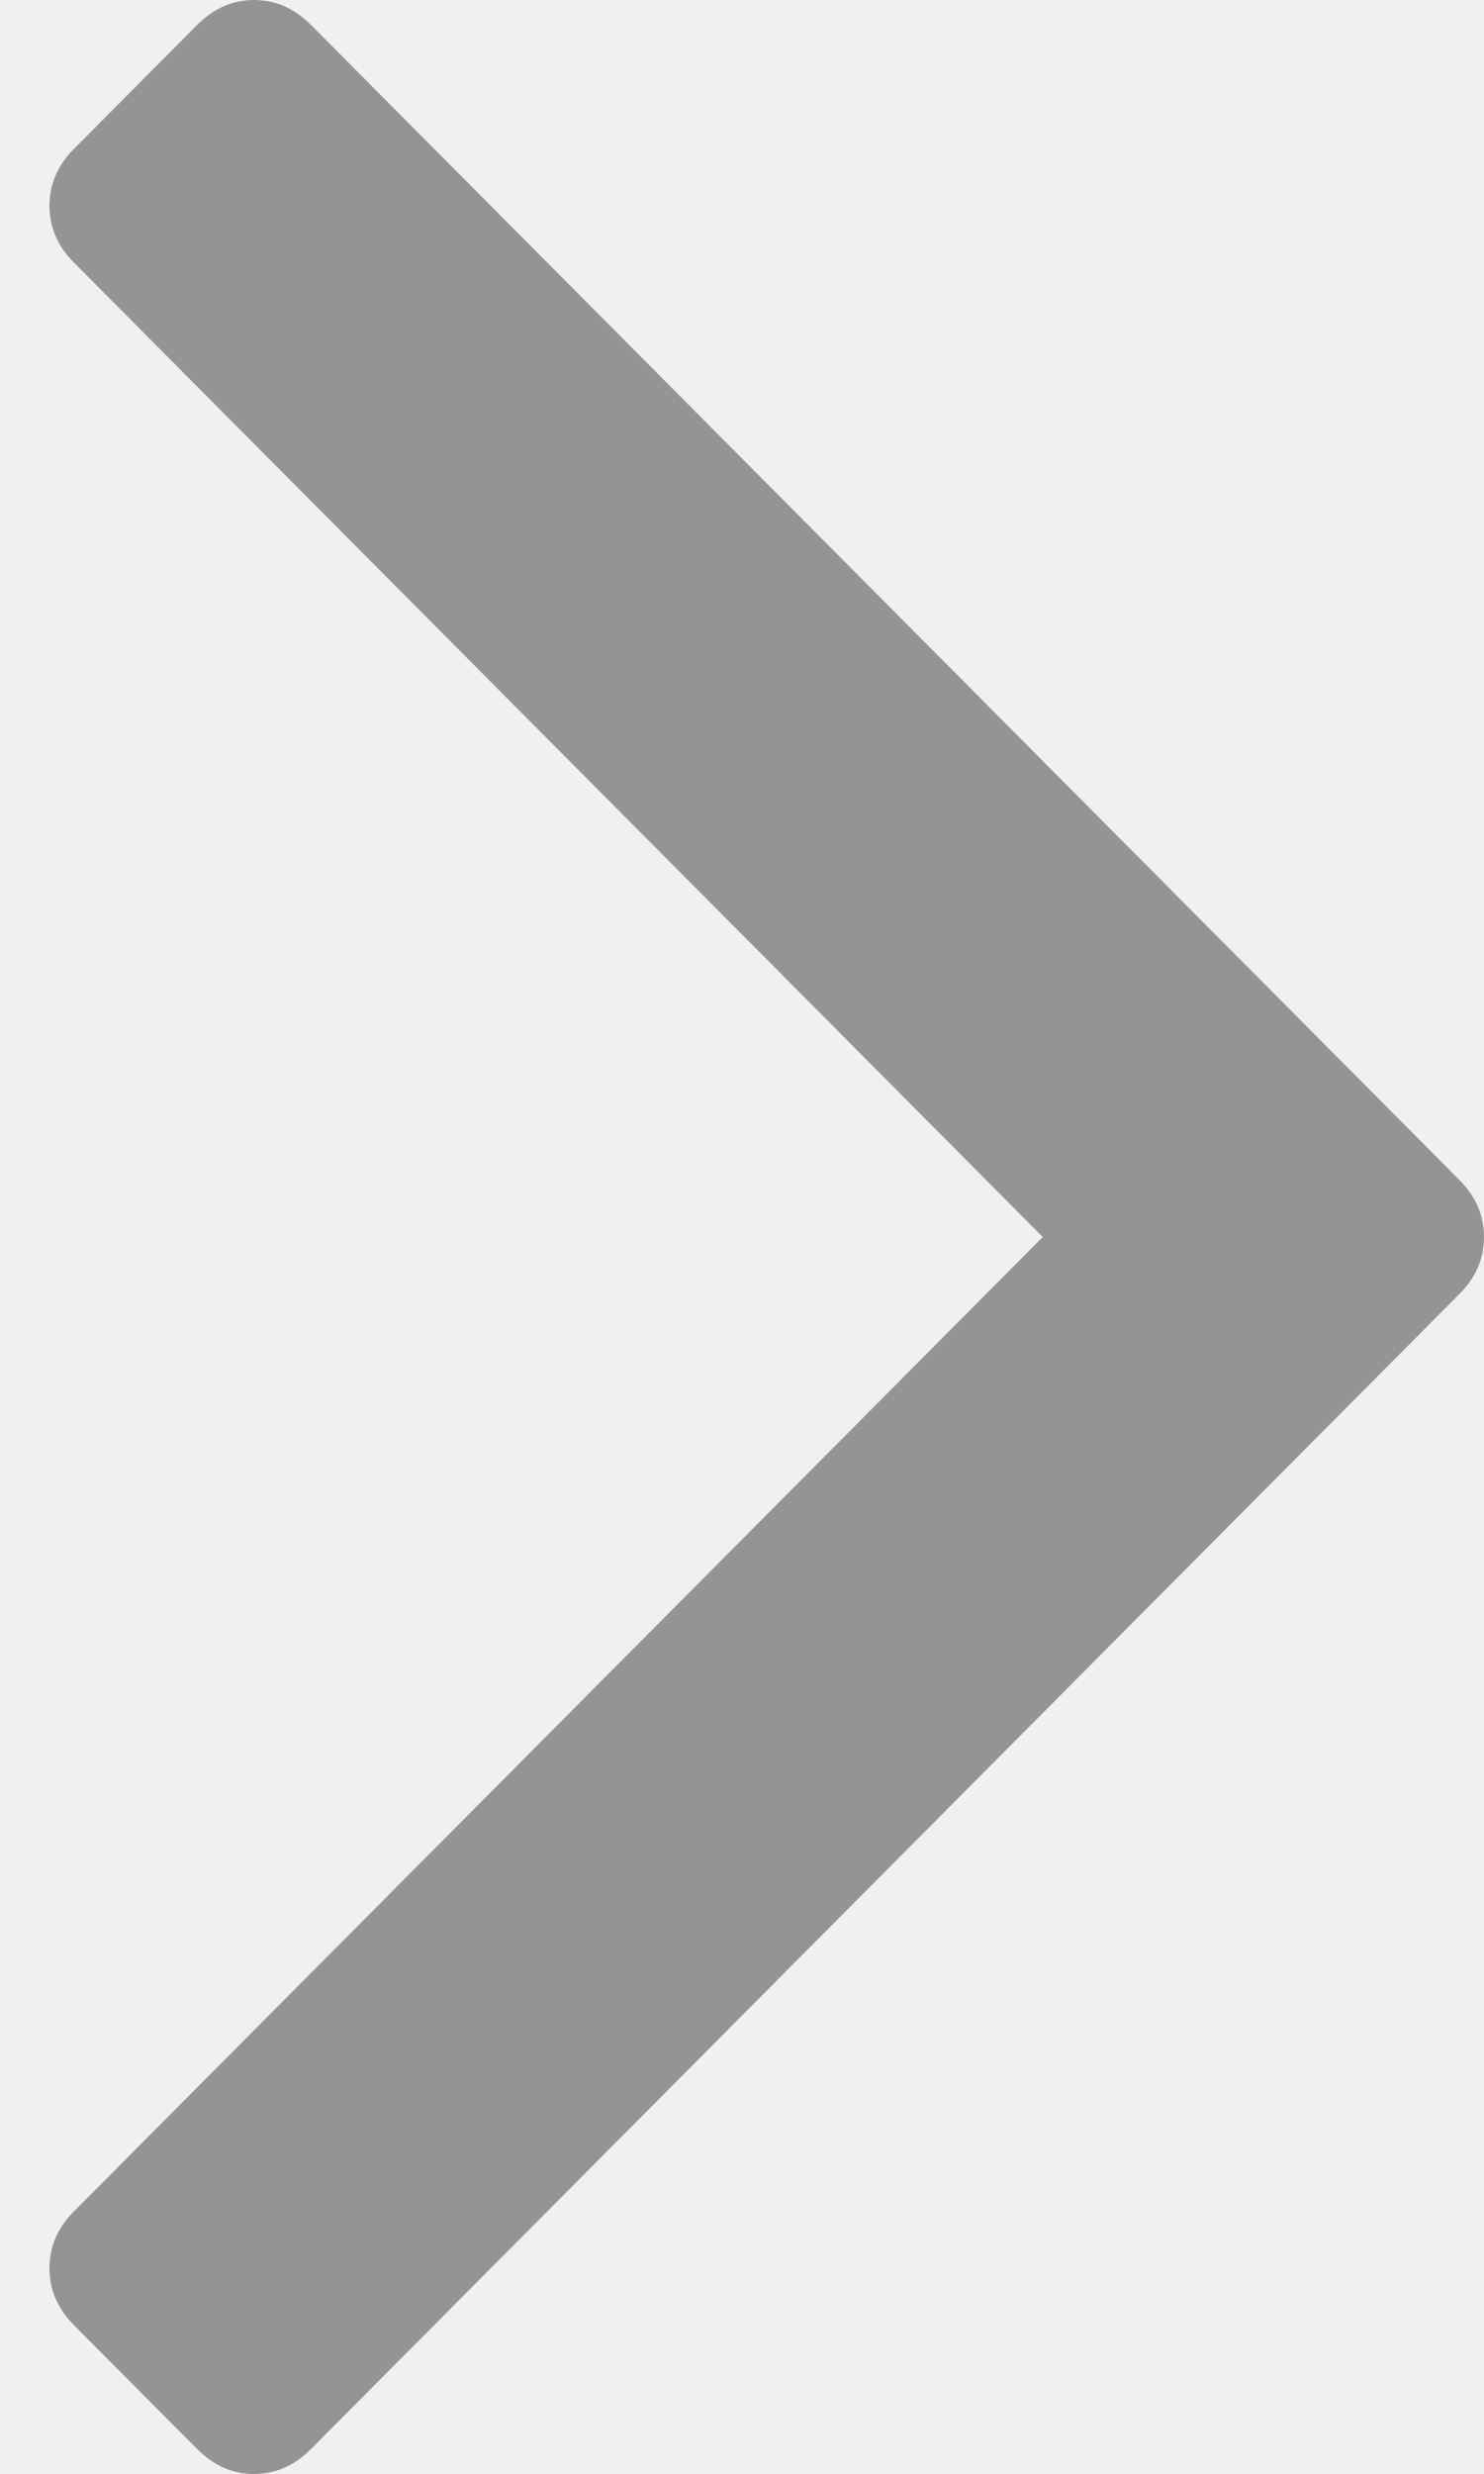
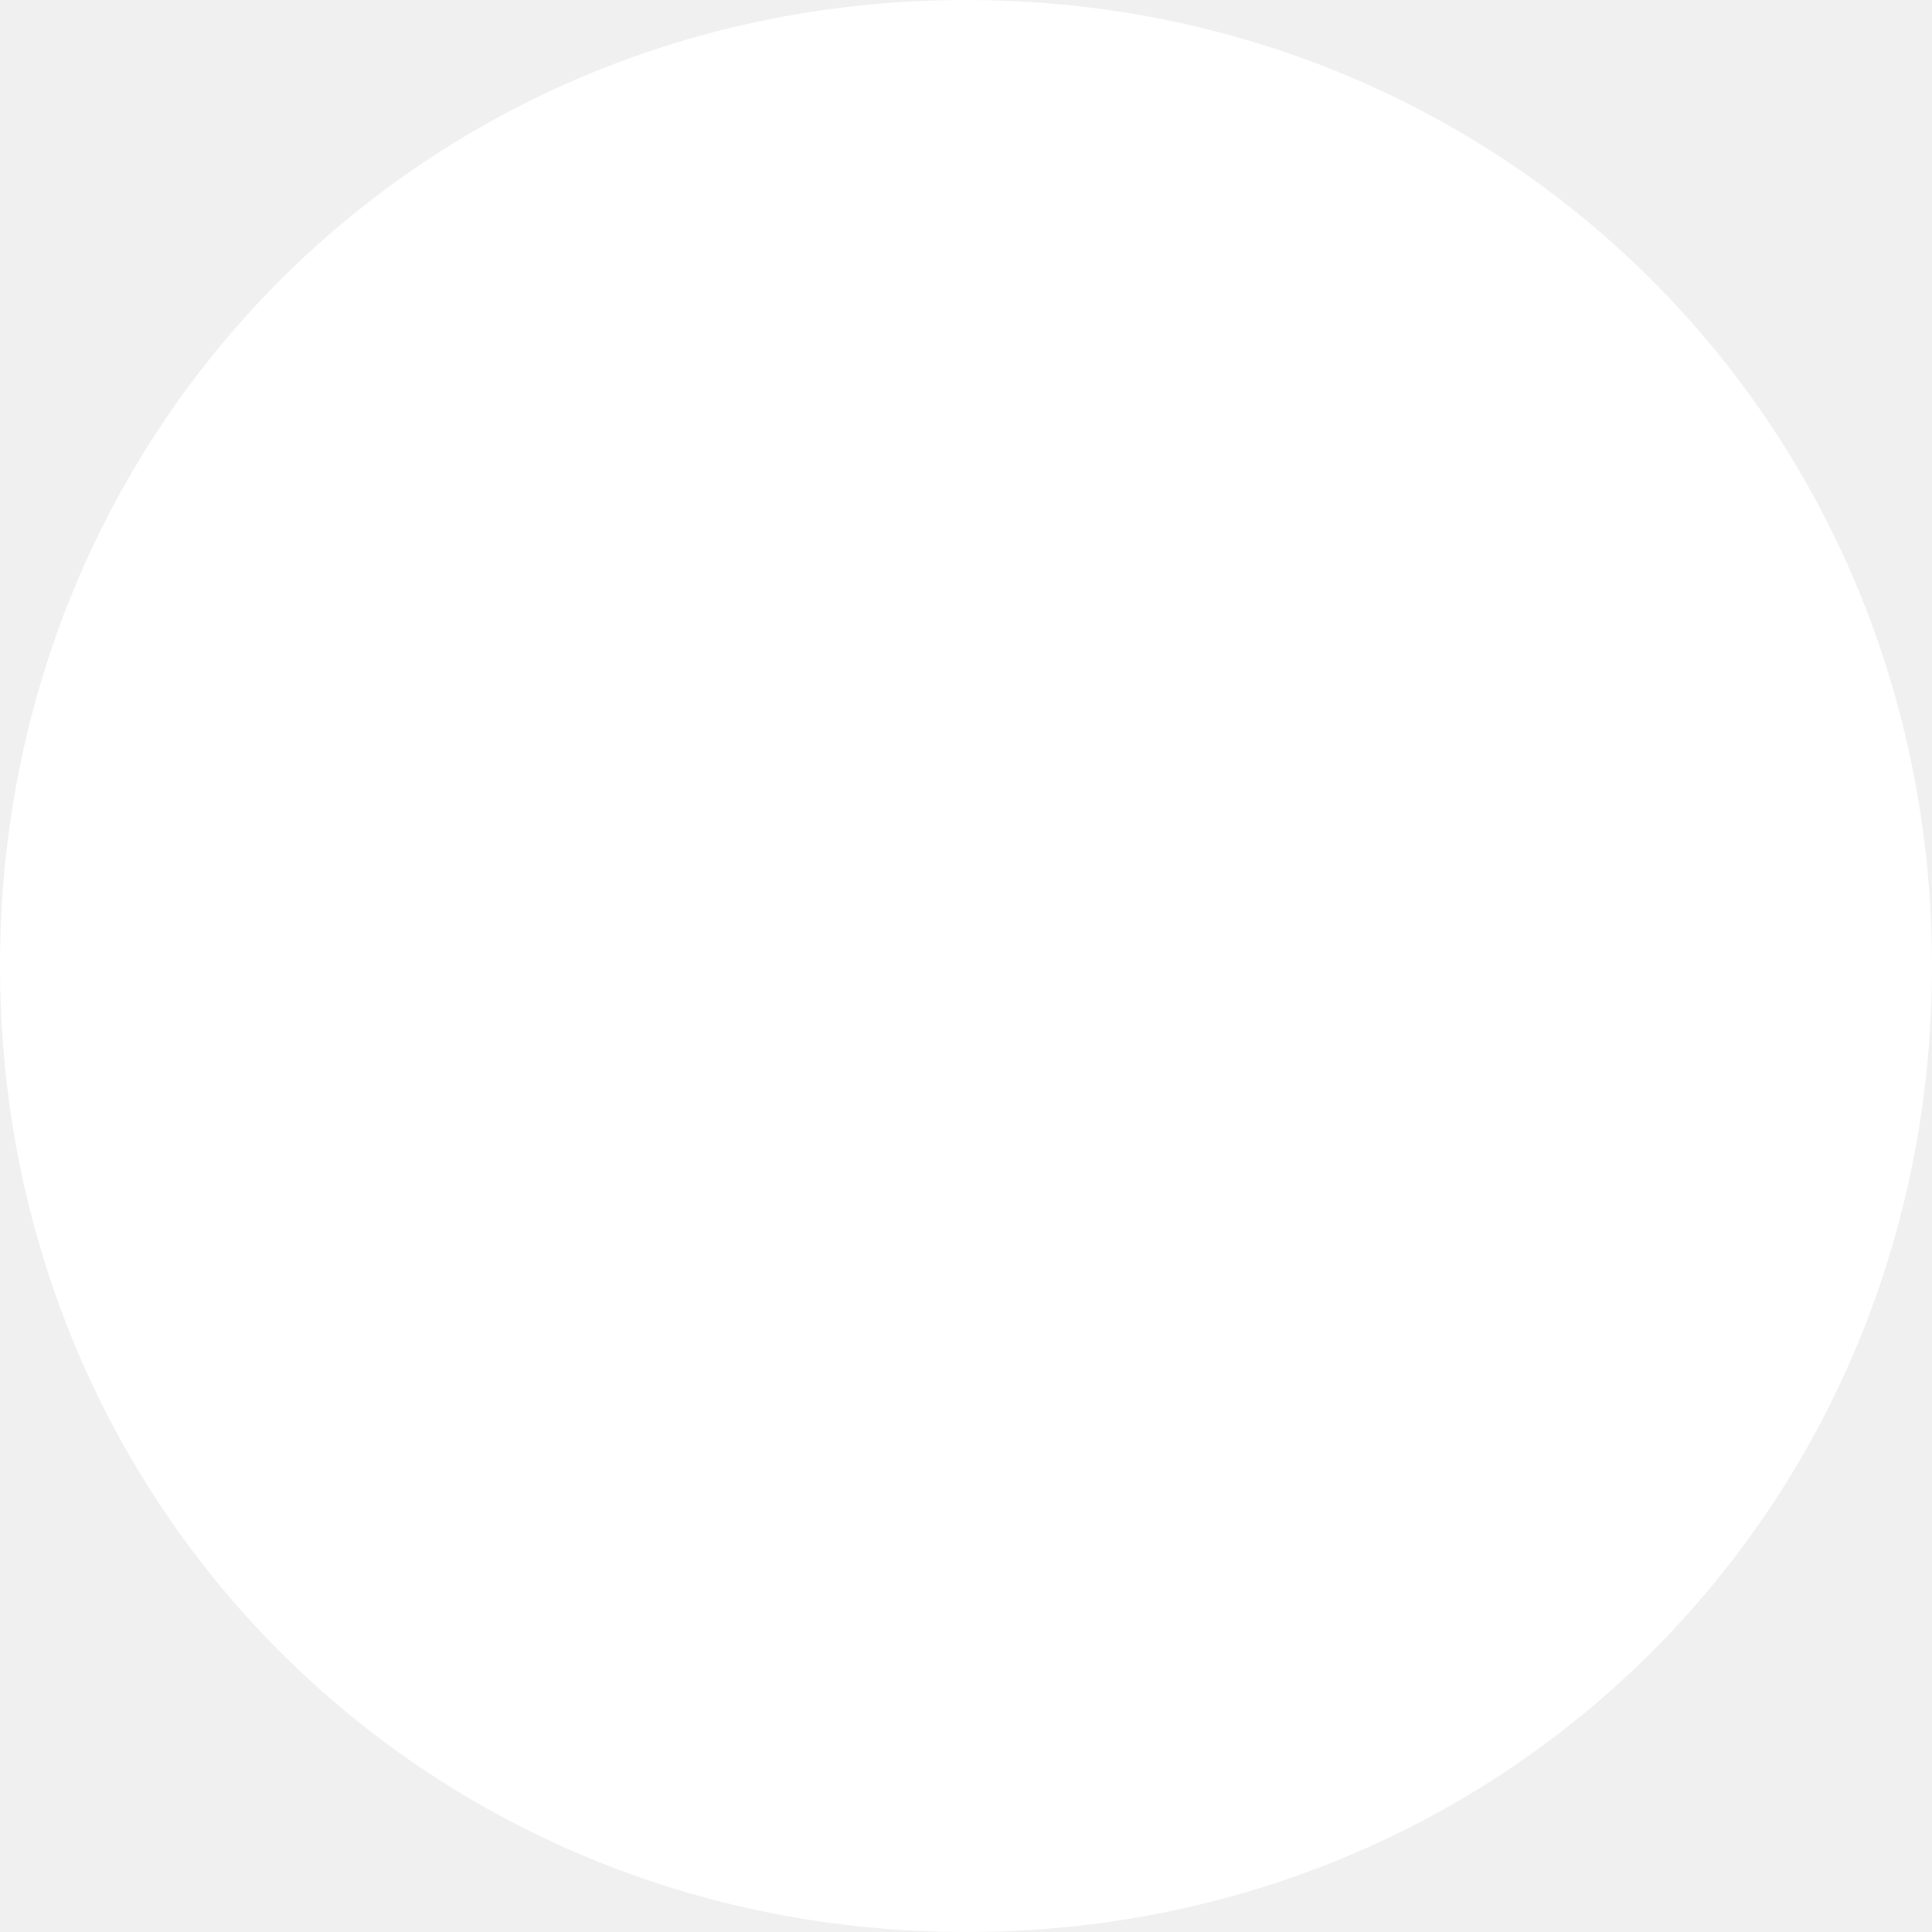
- <svg xmlns="http://www.w3.org/2000/svg" version="1.1" width="12px" height="20px">
-   <g transform="matrix(1 0 0 1 -343 -372 )">
-     <path d="M 0.599 1.202  C 0.466 1.336  0.4 1.49  0.4 1.663  C 0.4 1.837  0.466 1.991  0.599 2.124  L 8.432 10  L 0.599 17.876  C 0.466 18.009  0.4 18.163  0.4 18.337  C 0.4 18.51  0.466 18.664  0.599 18.798  L 1.596 19.8  C 1.729 19.933  1.882 20  2.054 20  C 2.227 20  2.38 19.933  2.513 19.8  L 11.801 10.461  C 11.934 10.327  12 10.174  12 10  C 12 9.826  11.934 9.673  11.801 9.539  L 2.513 0.2  C 2.38 0.067  2.227 0  2.054 0  C 1.882 0  1.729 0.067  1.596 0.2  L 0.599 1.202  Z " fill-rule="nonzero" fill="#959494" stroke="none" transform="matrix(1 0 0 1 343 372 )" />
+ <svg xmlns="http://www.w3.org/2000/svg" version="1.1" width="30px" height="30px">
+   <g transform="matrix(1 0 0 1 -10 -5 )">
+     <path d="M 25 5  C 33.4 5  40 11.6  40 20  C 40 28.4  33.4 35  25 35  C 16.6 35  10 28.4  10 20  C 10 11.6  16.6 5  25 5  Z " fill-rule="nonzero" fill="#ffffff" stroke="none" />
  </g>
</svg>
